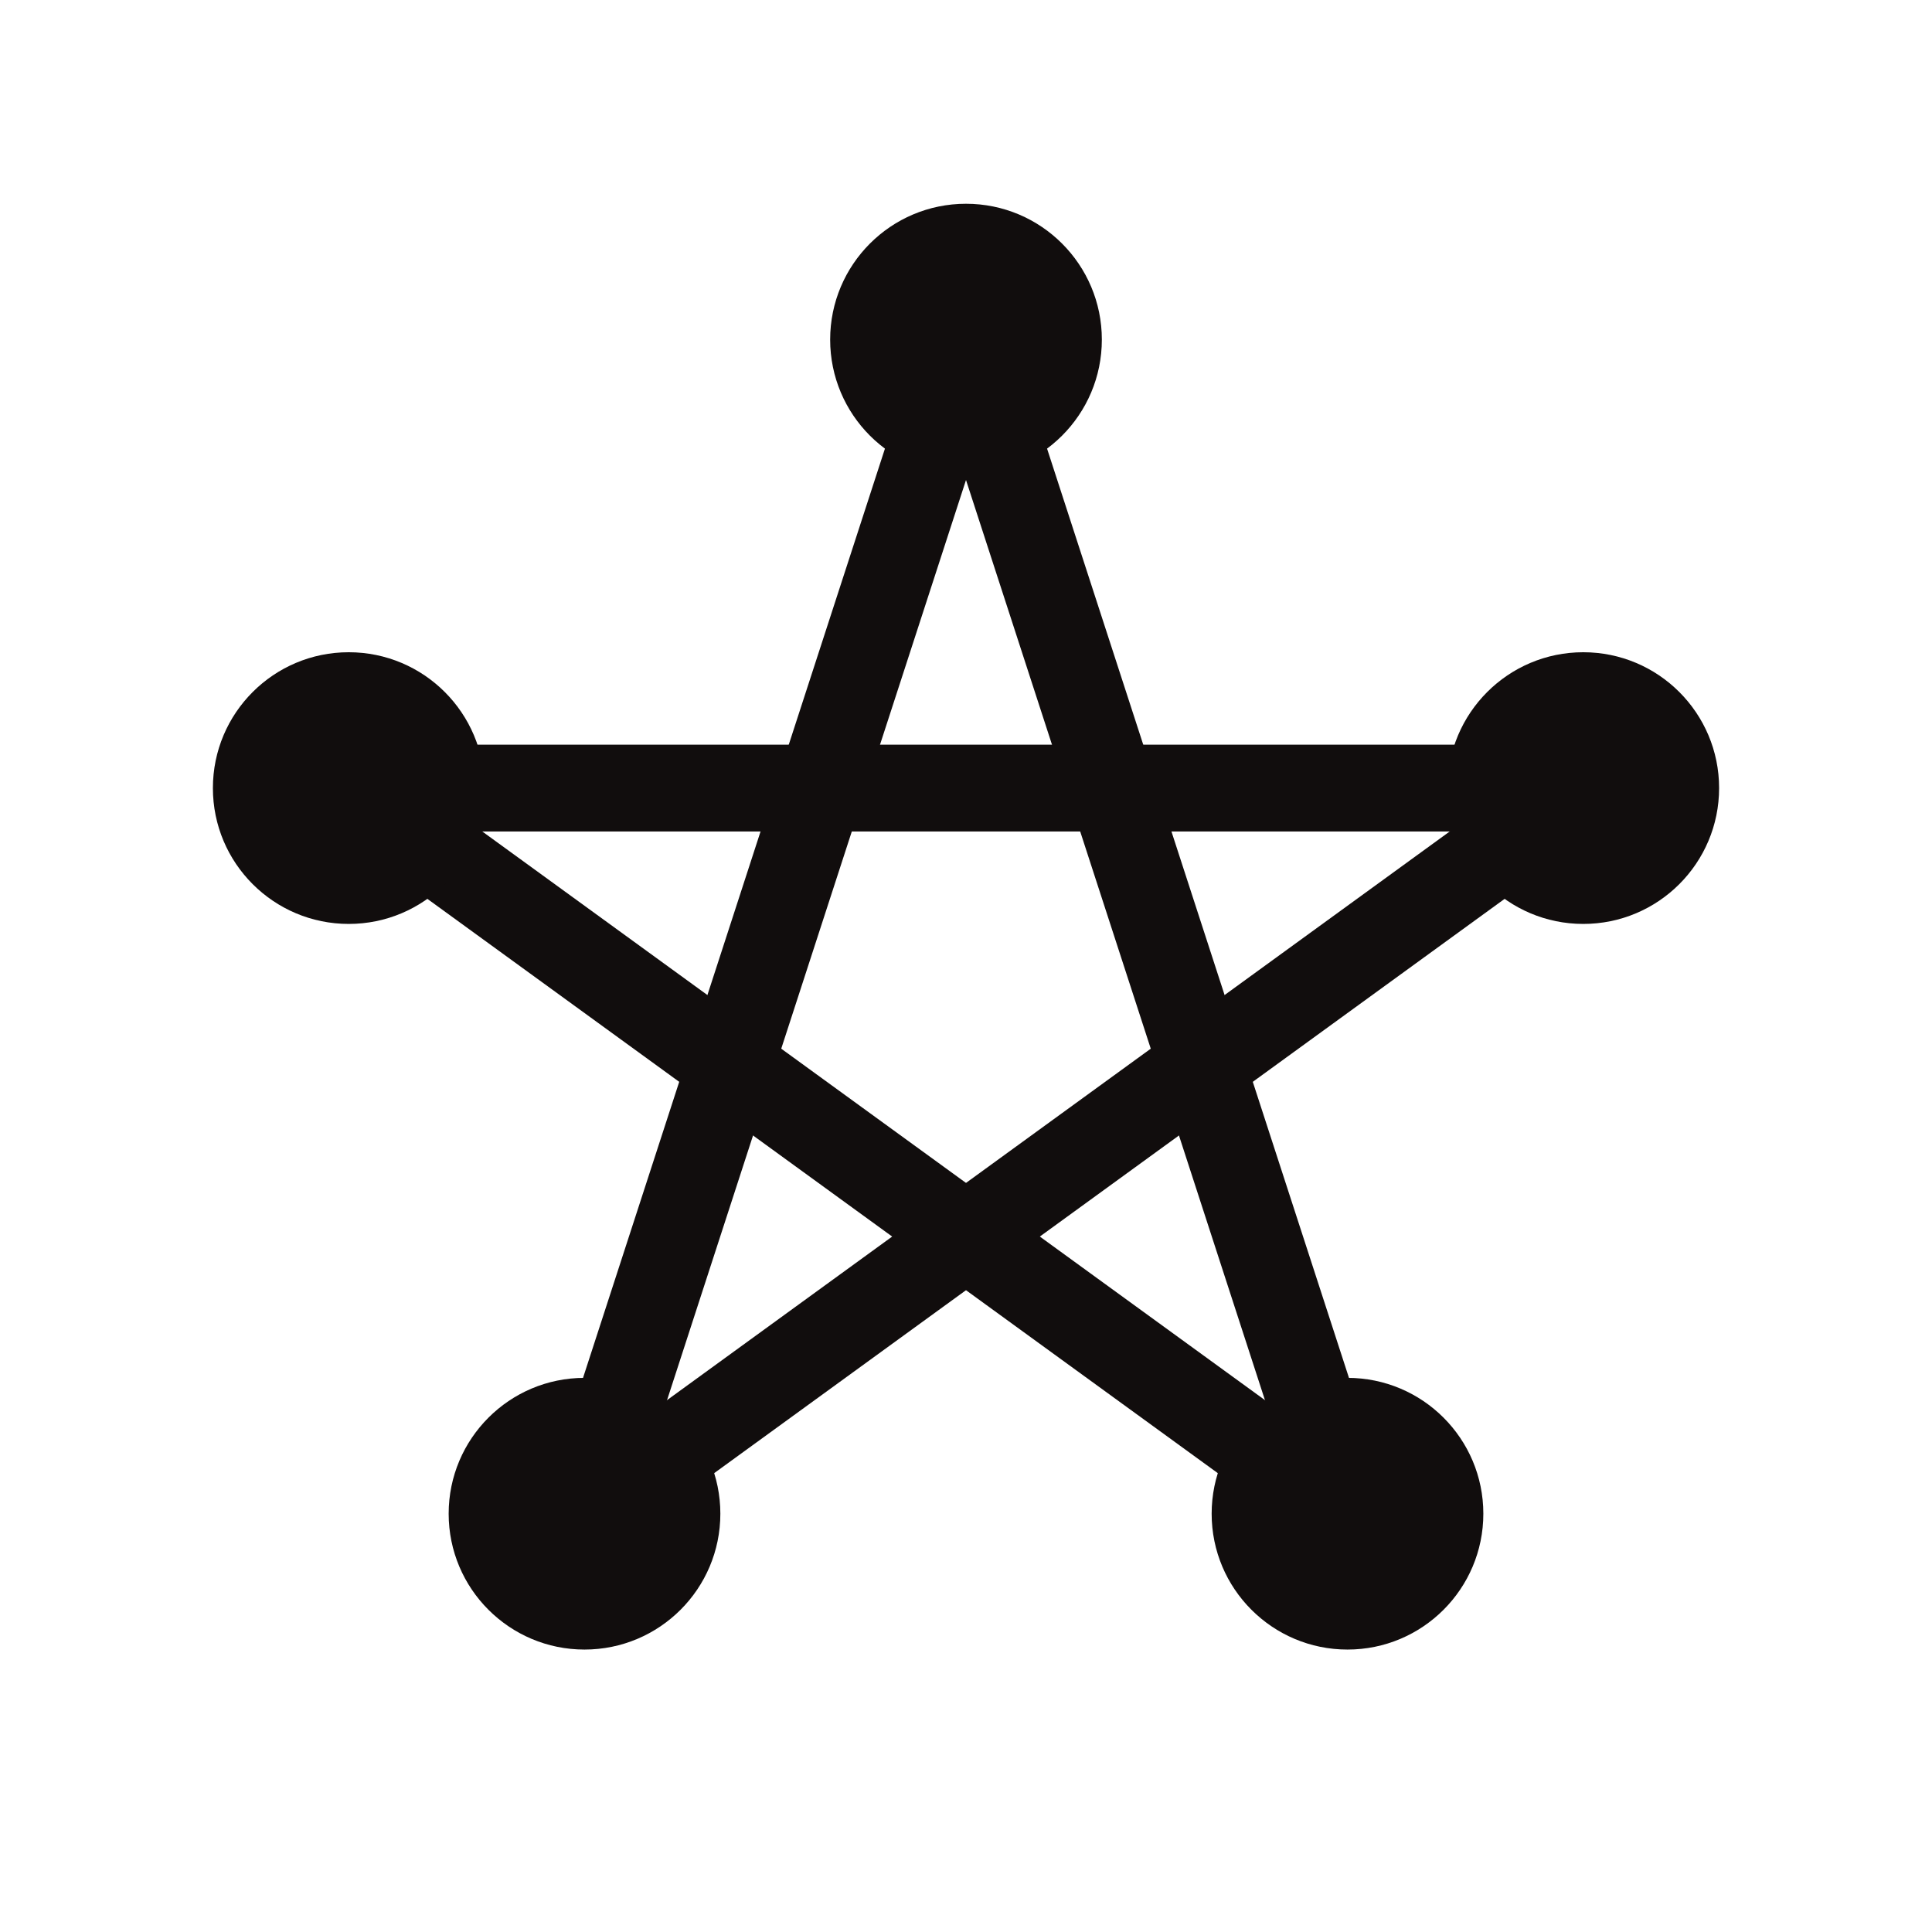
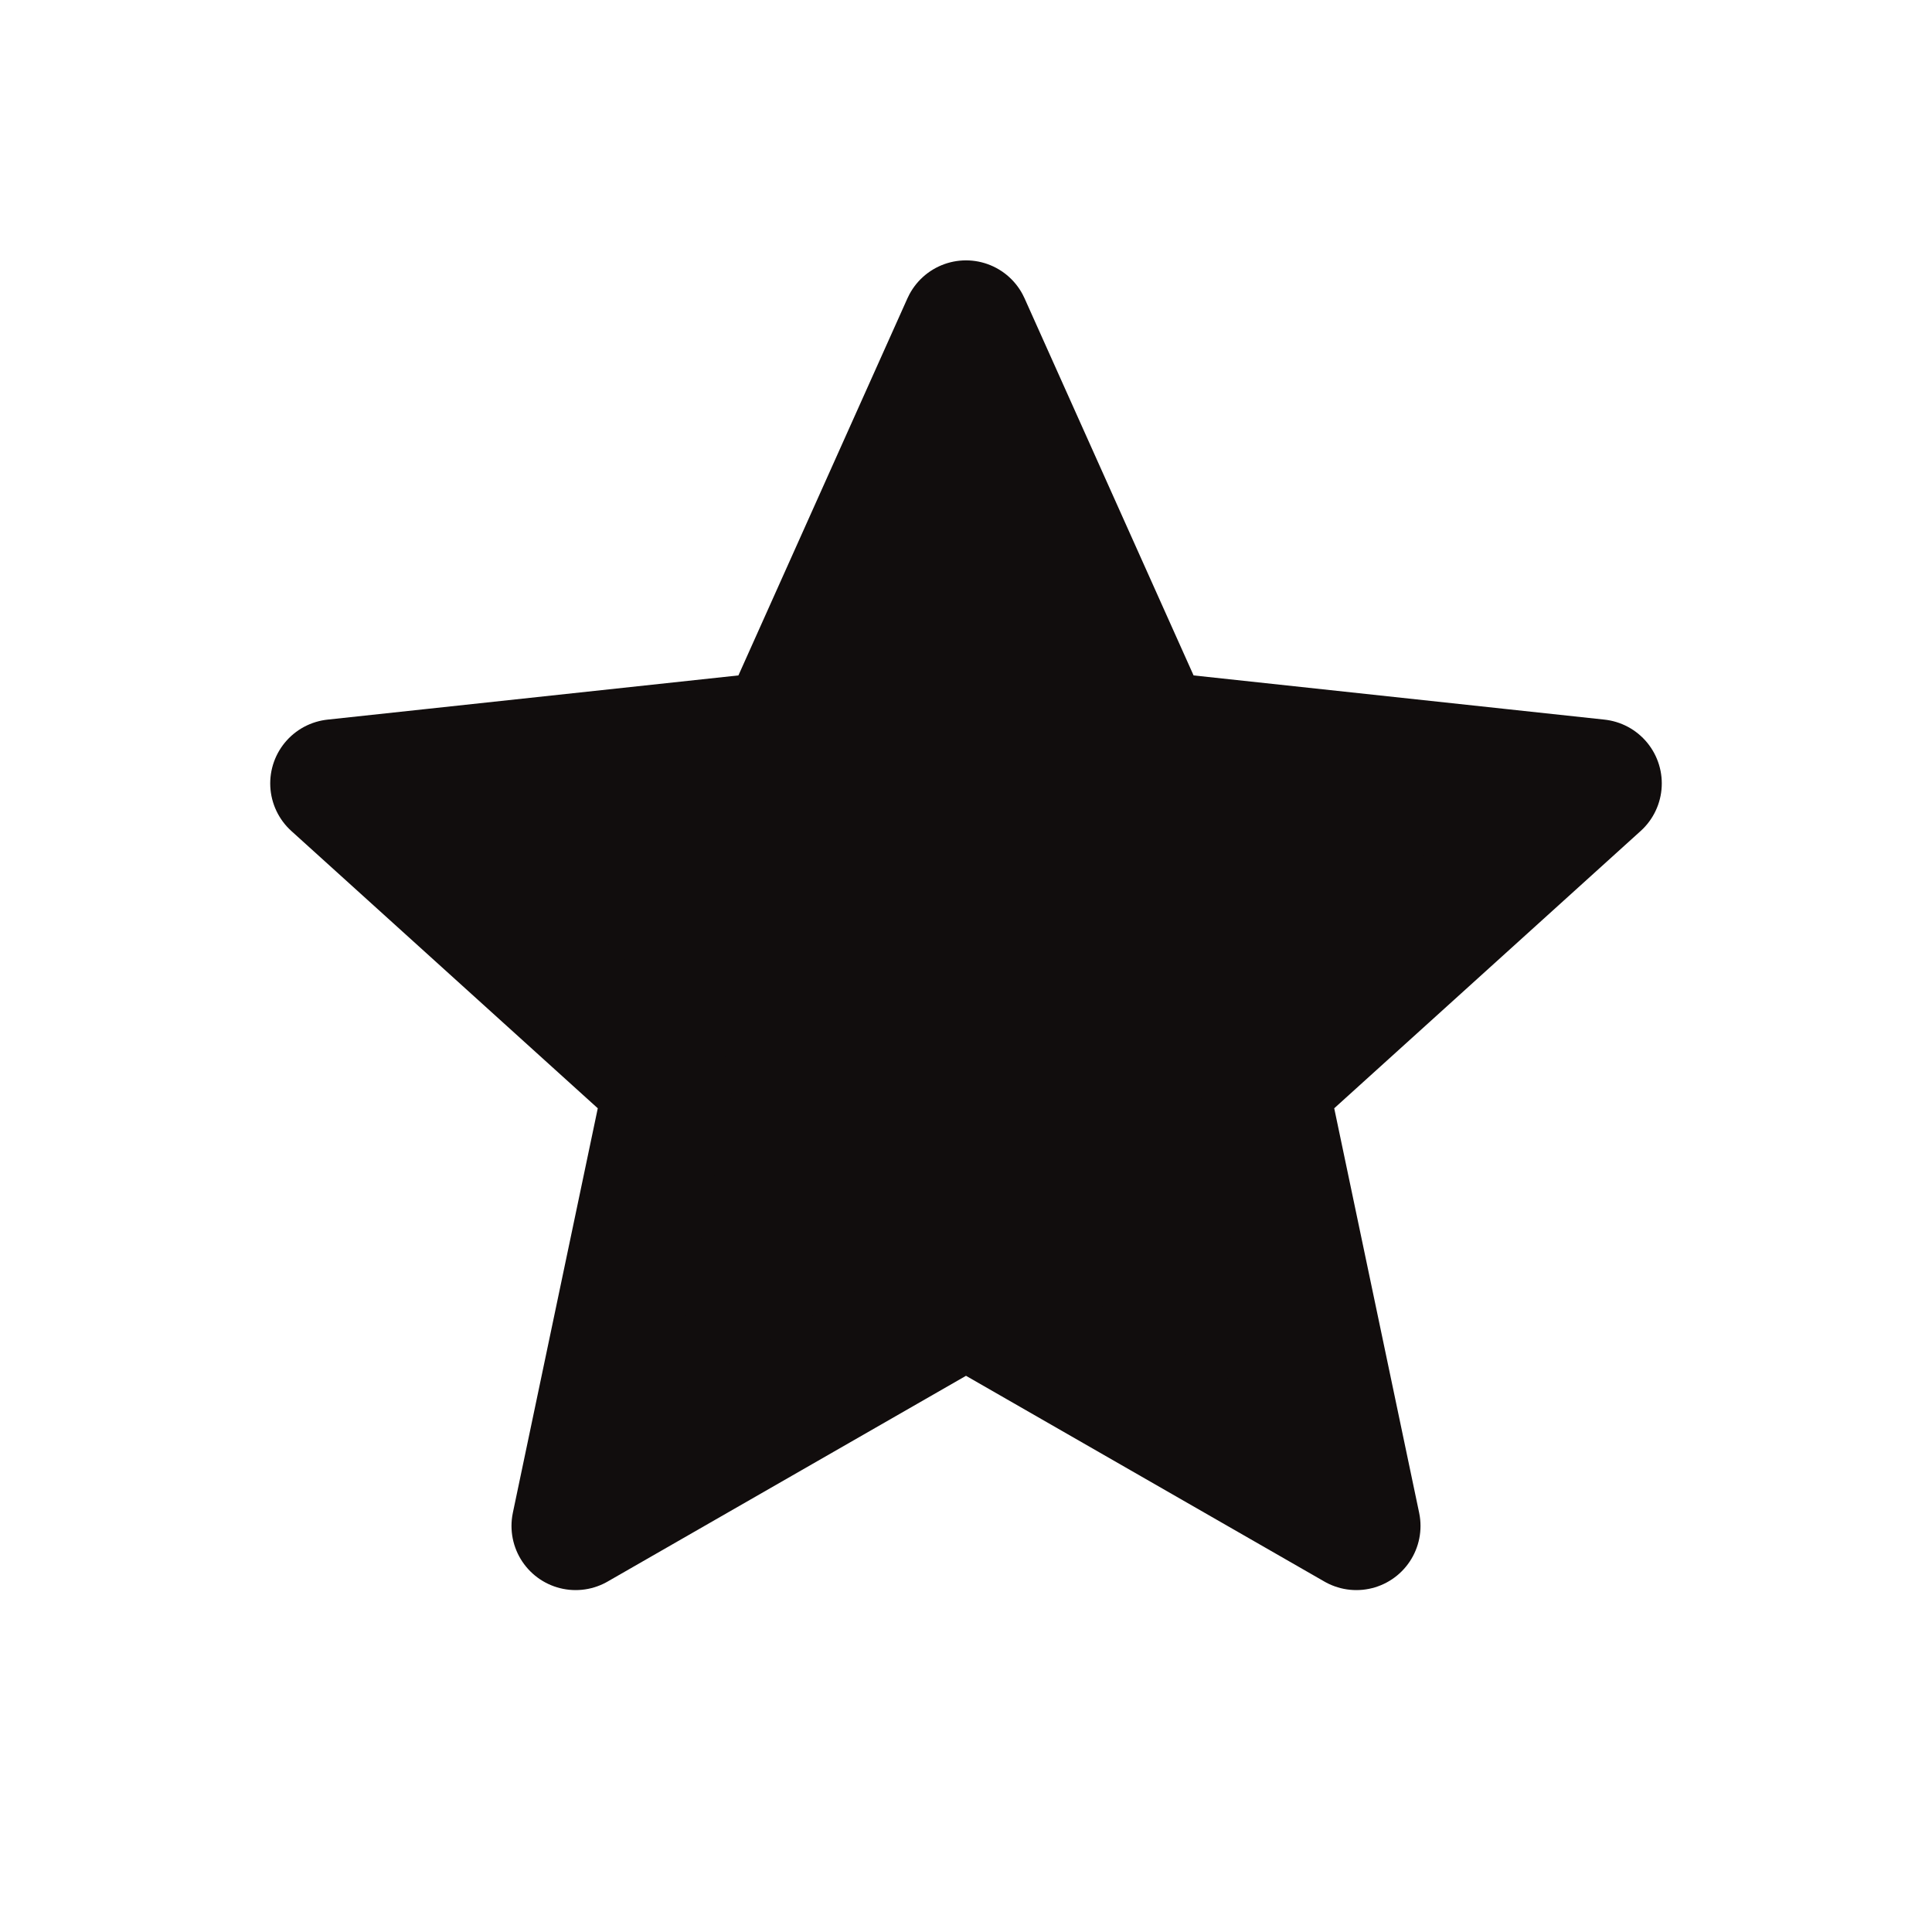
<svg xmlns="http://www.w3.org/2000/svg" viewBox="0 0 512 512" width="512" height="512" role="img" aria-label="Pana Connectors">
-   <line x1="261.01" y1="105.41" x2="352.09" y2="385.74" stroke="#110d0d" stroke-width="23.0" stroke-linecap="round" />
-   <line x1="406.48" y1="218.37" x2="168.01" y2="391.63" stroke="#110d0d" stroke-width="23.0" stroke-linecap="round" />
-   <line x1="343.99" y1="391.63" x2="105.52" y2="218.37" stroke="#110d0d" stroke-width="23.0" stroke-linecap="round" />
-   <line x1="159.91" y1="385.74" x2="250.99" y2="105.41" stroke="#110d0d" stroke-width="23.0" stroke-linecap="round" />
-   <line x1="108.62" y1="208.85" x2="403.38" y2="208.85" stroke="#110d0d" stroke-width="23.0" stroke-linecap="round" />
-   <circle cx="256.00" cy="90.00" r="36.0" fill="#110d0d" />
-   <circle cx="419.58" cy="208.85" r="36.0" fill="#110d0d" />
-   <circle cx="357.10" cy="401.15" r="36.0" fill="#110d0d" />
-   <circle cx="154.90" cy="401.15" r="36.0" fill="#110d0d" />
-   <circle cx="92.42" cy="208.85" r="36.0" fill="#110d0d" />
+   <polygon points="256.00,86.00 304.79,194.85 423.39,207.61 334.94,287.65 359.45,404.39 256.00,345.00 152.55,404.39 177.06,287.65 88.61,207.61 207.21,194.85" fill="#110d0d" stroke="#110d0d" stroke-width="34.0" stroke-linejoin="round" />
</svg>
